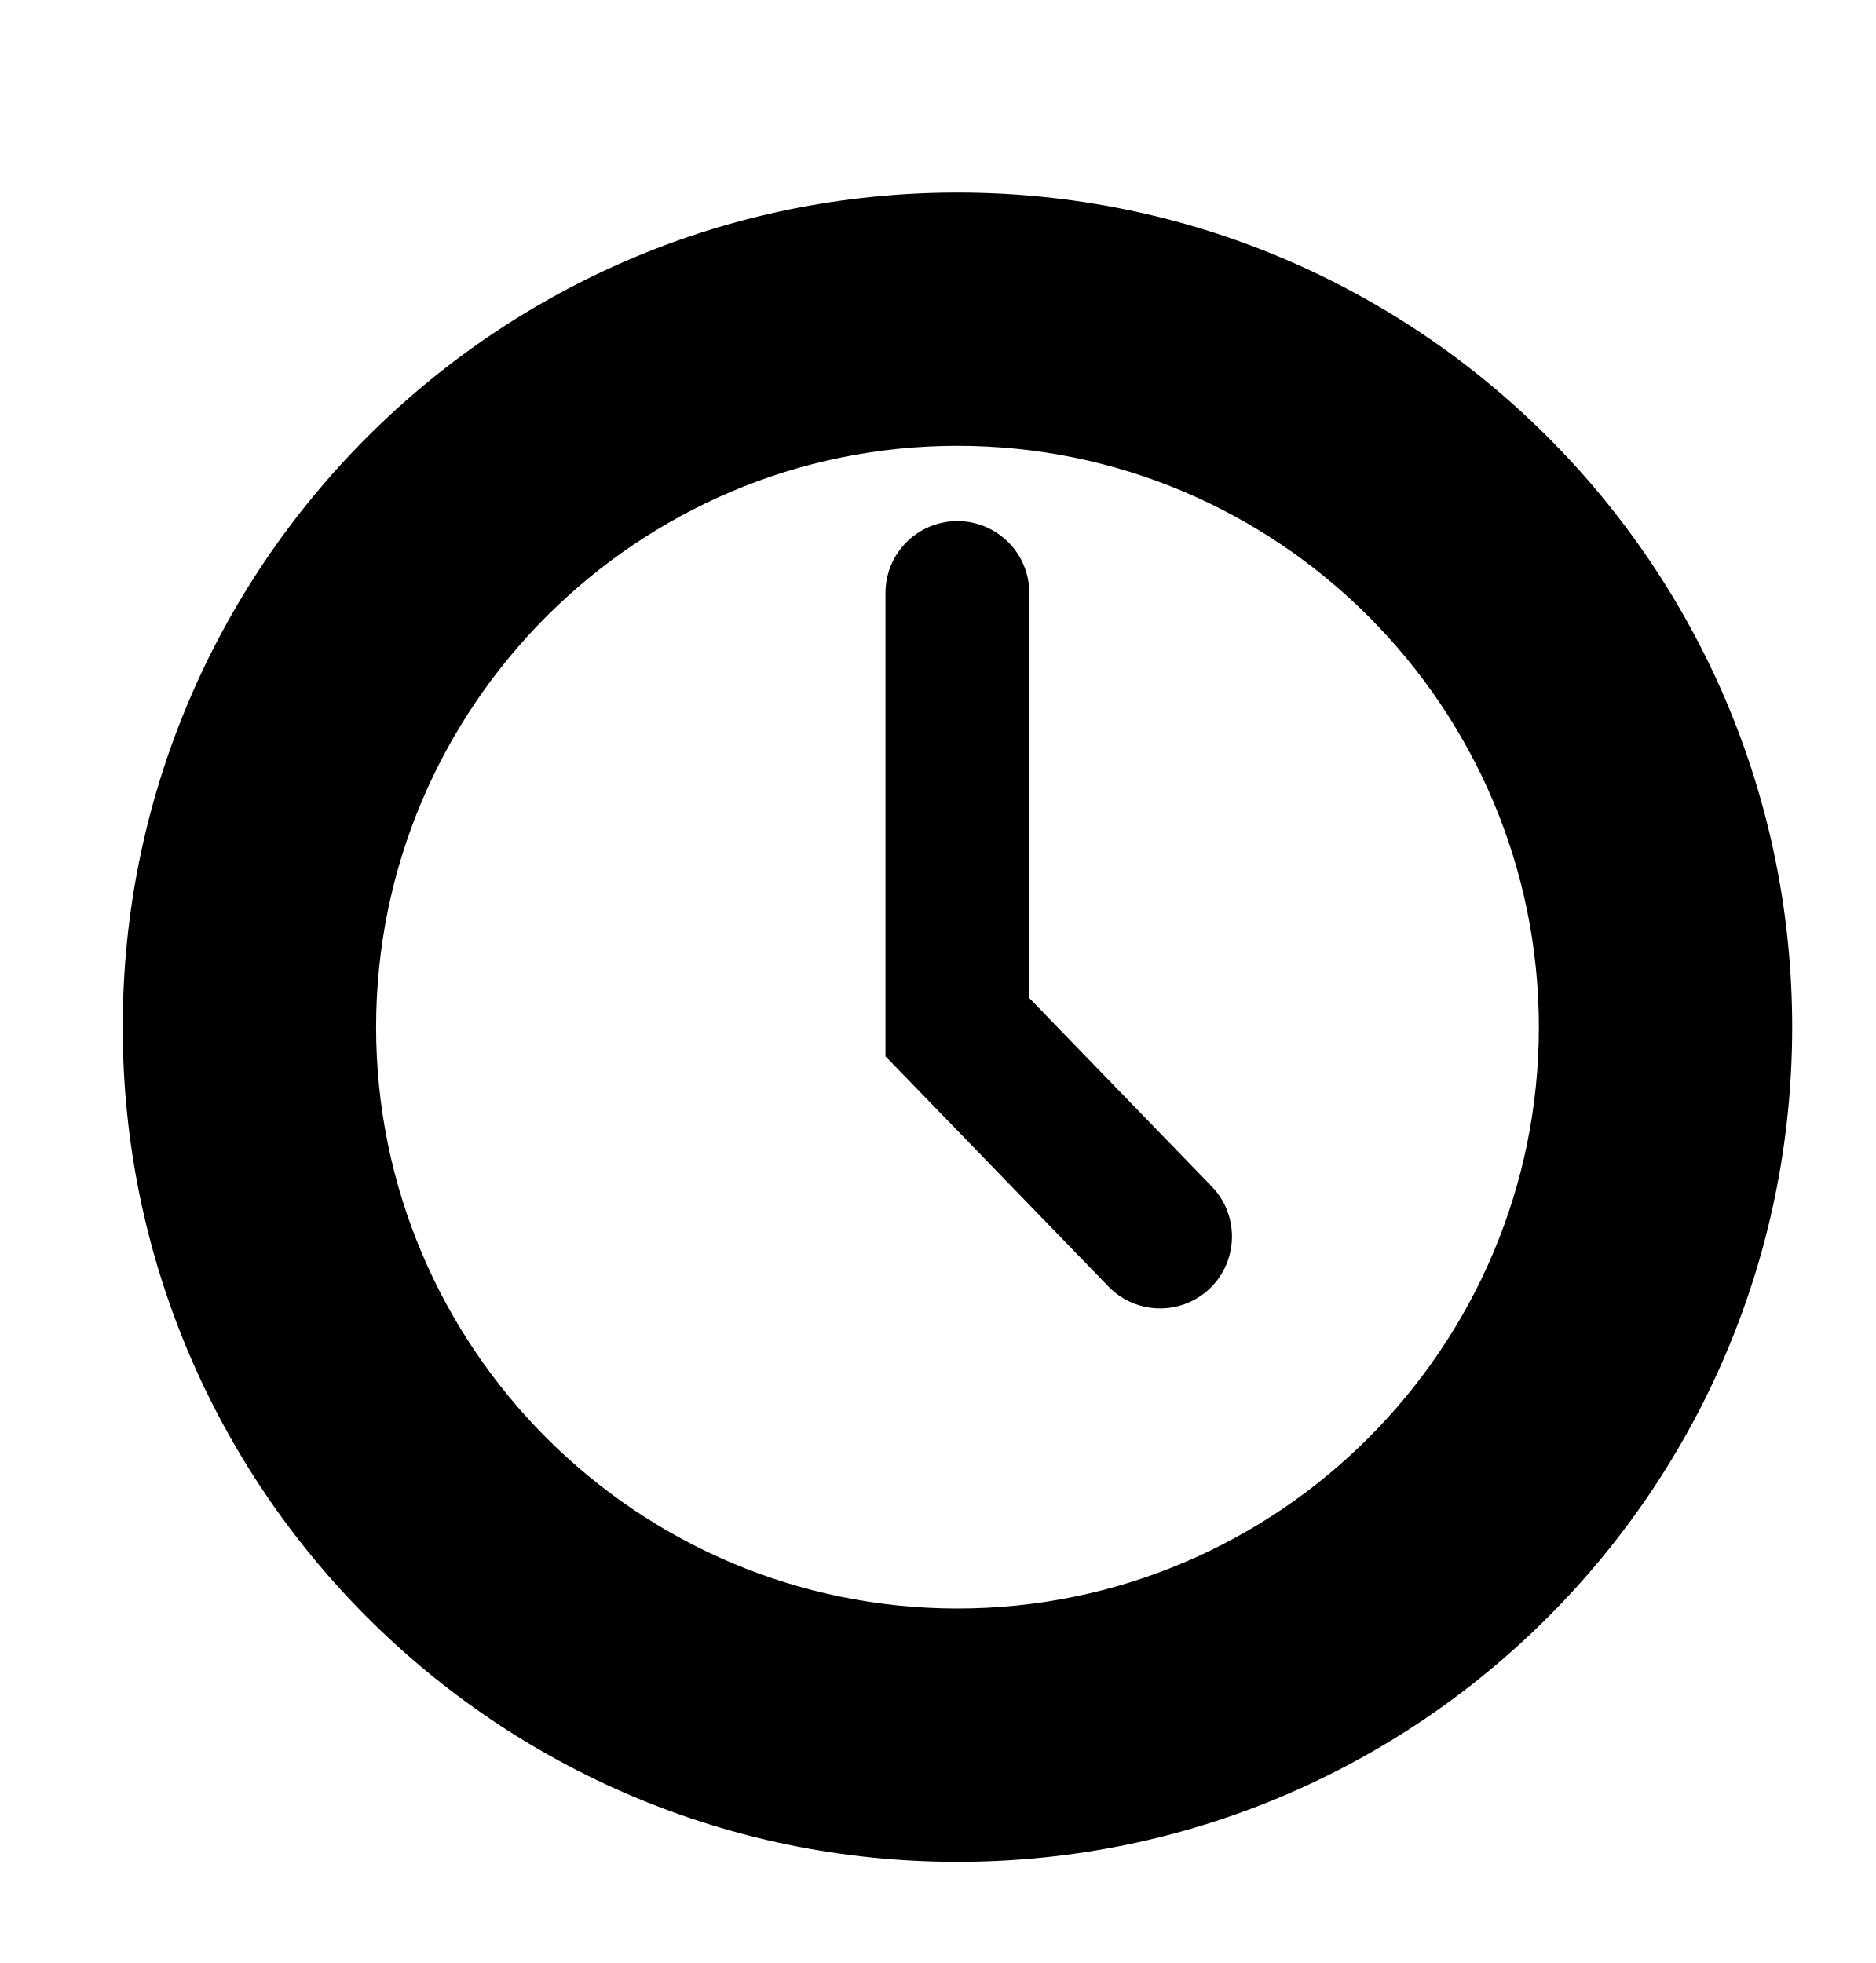
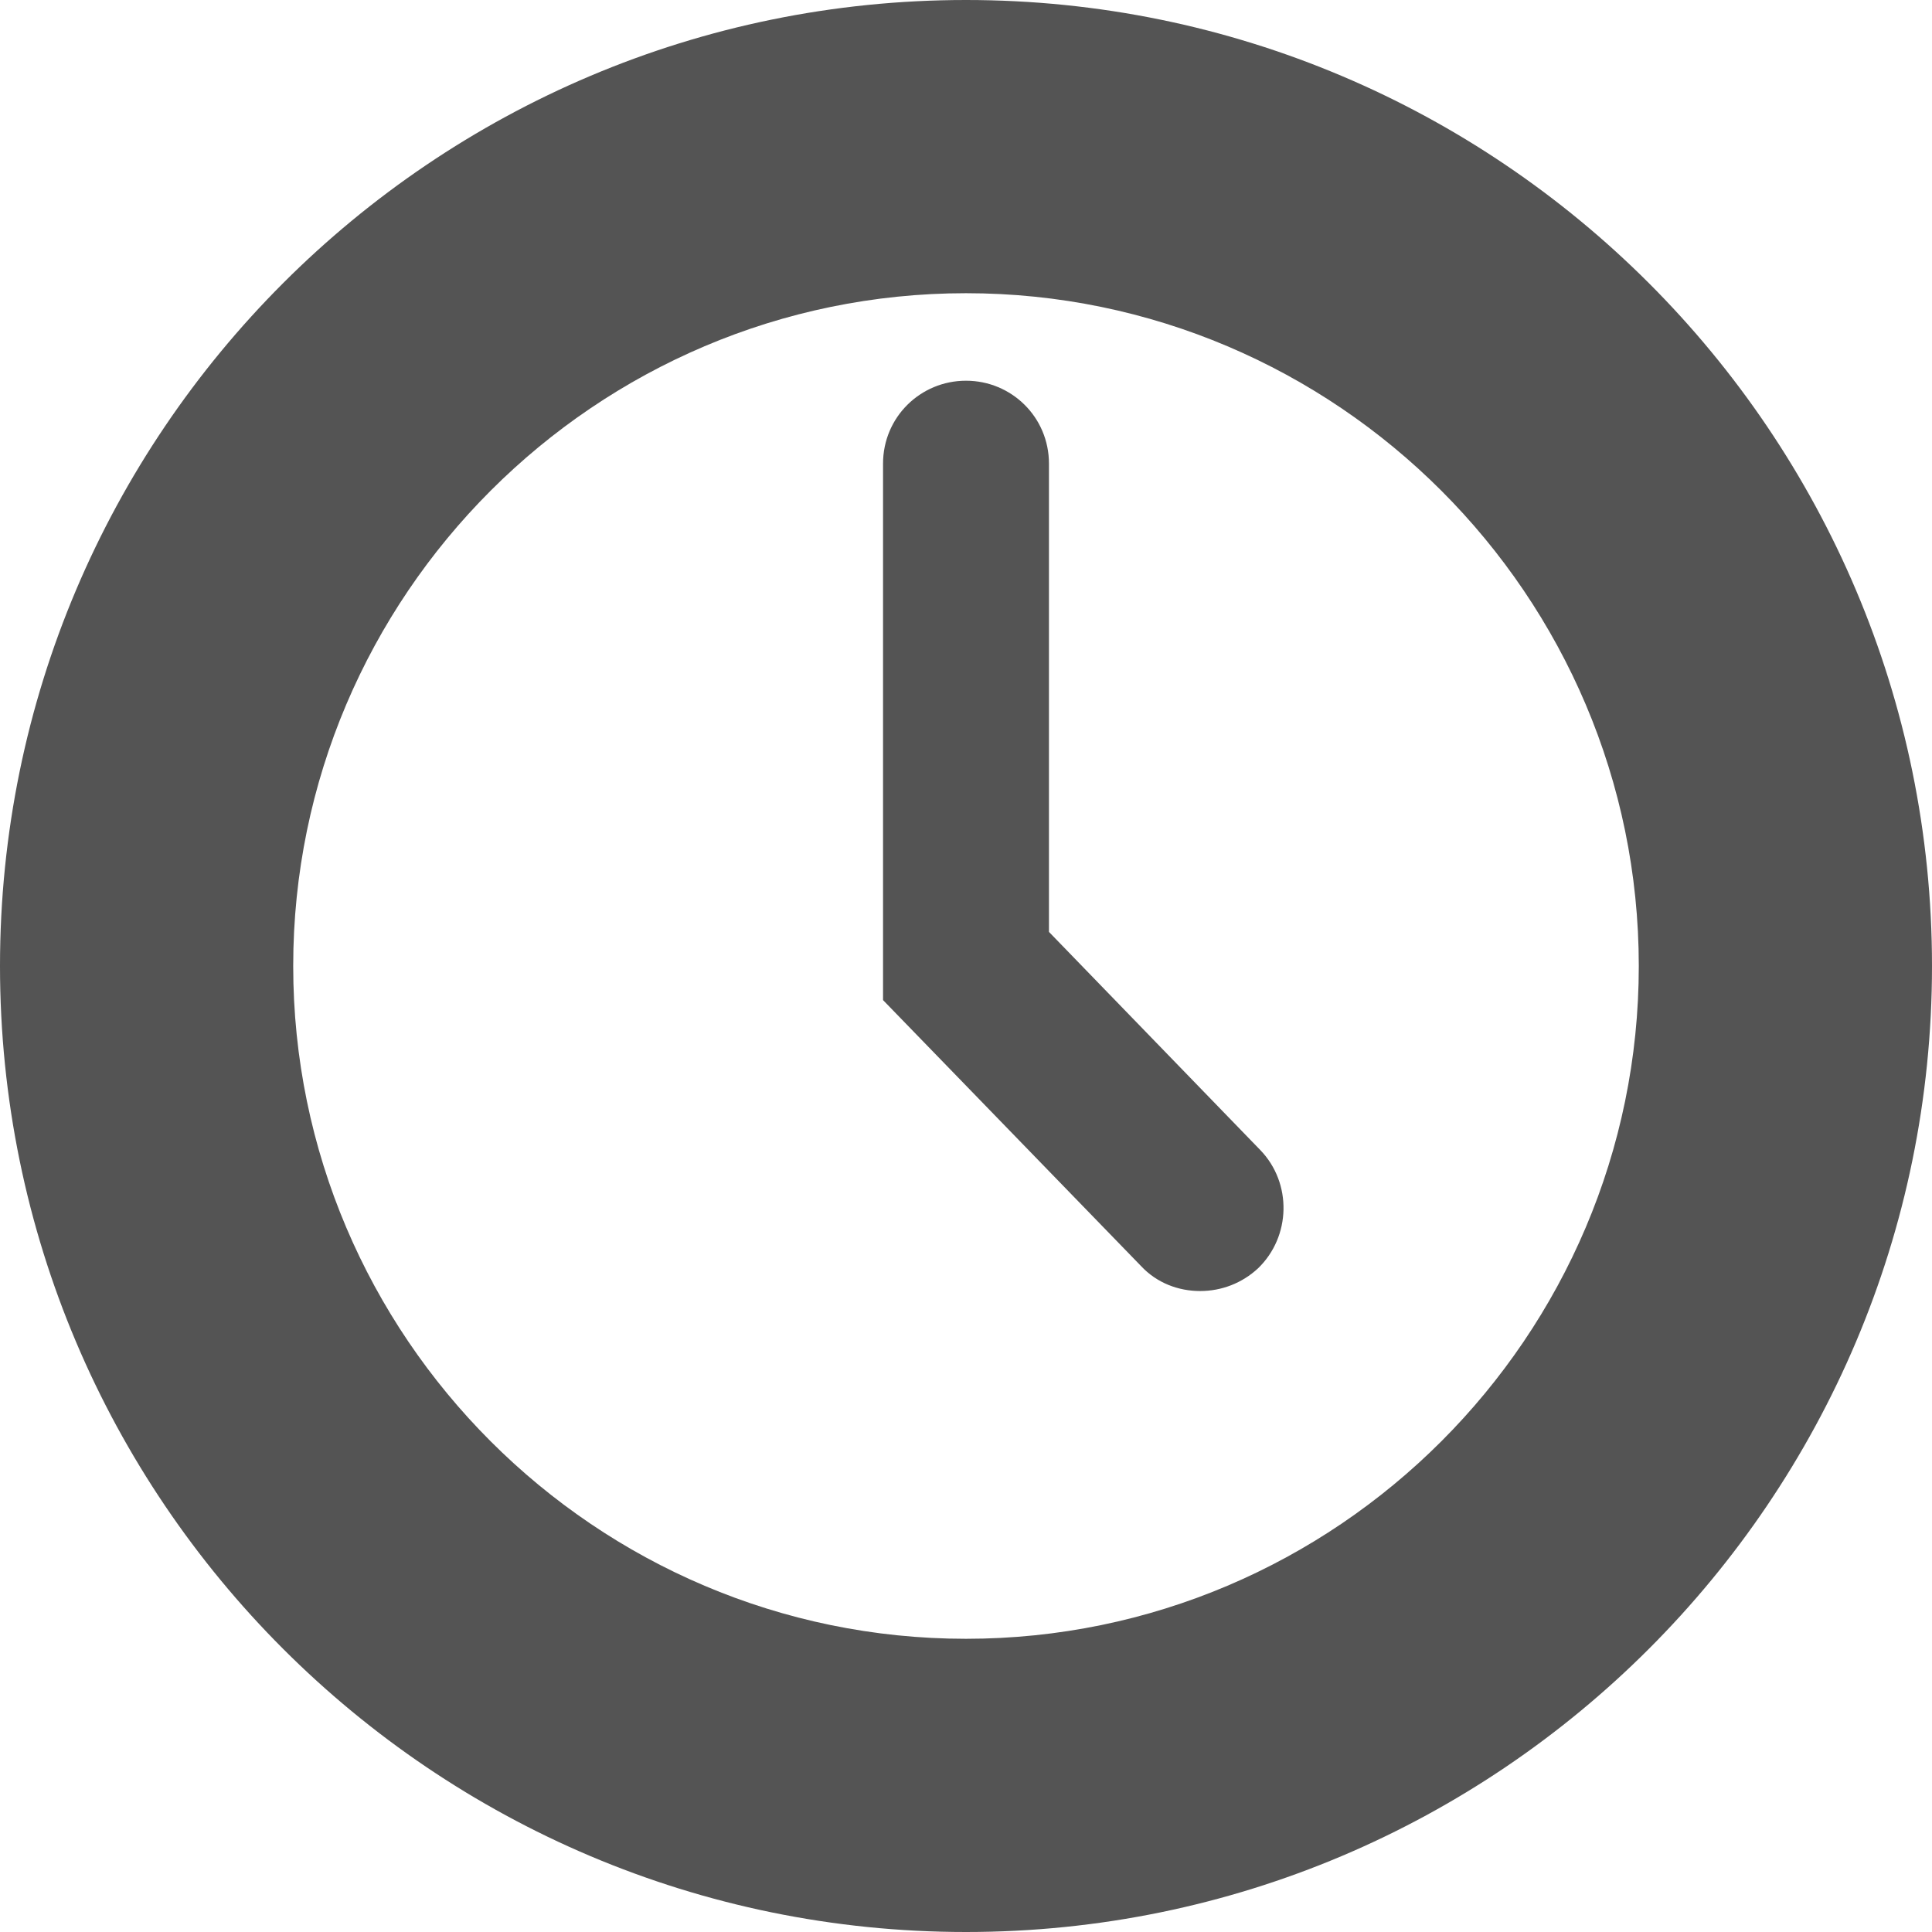
- <svg xmlns="http://www.w3.org/2000/svg" version="1.1" id="Layer_1" x="0px" y="0px" width="29.5px" height="30.875px" viewBox="0 0 29.5 30.875" enable-background="new 0 0 29.5 30.875" xml:space="preserve">
+ <svg xmlns="http://www.w3.org/2000/svg" version="1.1" id="Layer_1" x="0px" y="0px" width="17px" height="17px" viewBox="0 0 17 17" enable-background="new 0 0 17 17" xml:space="preserve">
  <g>
-     <path d="M16.188,15.698V9.327c0-0.625-0.506-1.131-1.131-1.131s-1.131,0.506-1.131,1.131v7.287l3.507,3.621   c0.222,0.229,0.518,0.344,0.812,0.344c0.283,0,0.566-0.105,0.787-0.318c0.448-0.436,0.459-1.15,0.025-1.6L16.188,15.698z" />
-     <path d="M15.058,3.028c-7.25,0-13.128,5.877-13.128,13.128c0,7.25,5.878,13.128,13.128,13.128c7.251,0,13.128-5.878,13.128-13.128   C28.186,8.906,22.309,3.028,15.058,3.028z M15.058,25.299c-5.042,0-9.143-4.102-9.143-9.143c0-5.042,4.102-9.144,9.143-9.144   c5.042,0,9.144,4.102,9.144,9.144C24.201,21.197,20.1,25.299,15.058,25.299z" />
+     <path fill="#545454" d="M9.23,8.2V4.08c0-0.41-0.33-0.73-0.73-0.73S7.77,3.67,7.77,4.08V8.8l2.27,2.34   c0.14,0.15,0.33,0.22,0.52,0.22s0.37-0.07,0.51-0.2c0.29-0.28,0.3-0.75,0.02-1.04L9.23,8.2z" />
+     <path fill-rule="evenodd" clip-rule="evenodd" fill="#545454" d="M8.5,14.42c-3.26,0-5.92-2.66-5.92-5.92S5.24,2.58,8.5,2.58   s5.92,2.66,5.92,5.92S11.76,14.42,8.5,14.42z M8.5,0C3.81,0,0,3.81,0,8.5S3.81,17,8.5,17S17,13.19,17,8.5S13.19,0,8.5,0z" />
  </g>
</svg>
